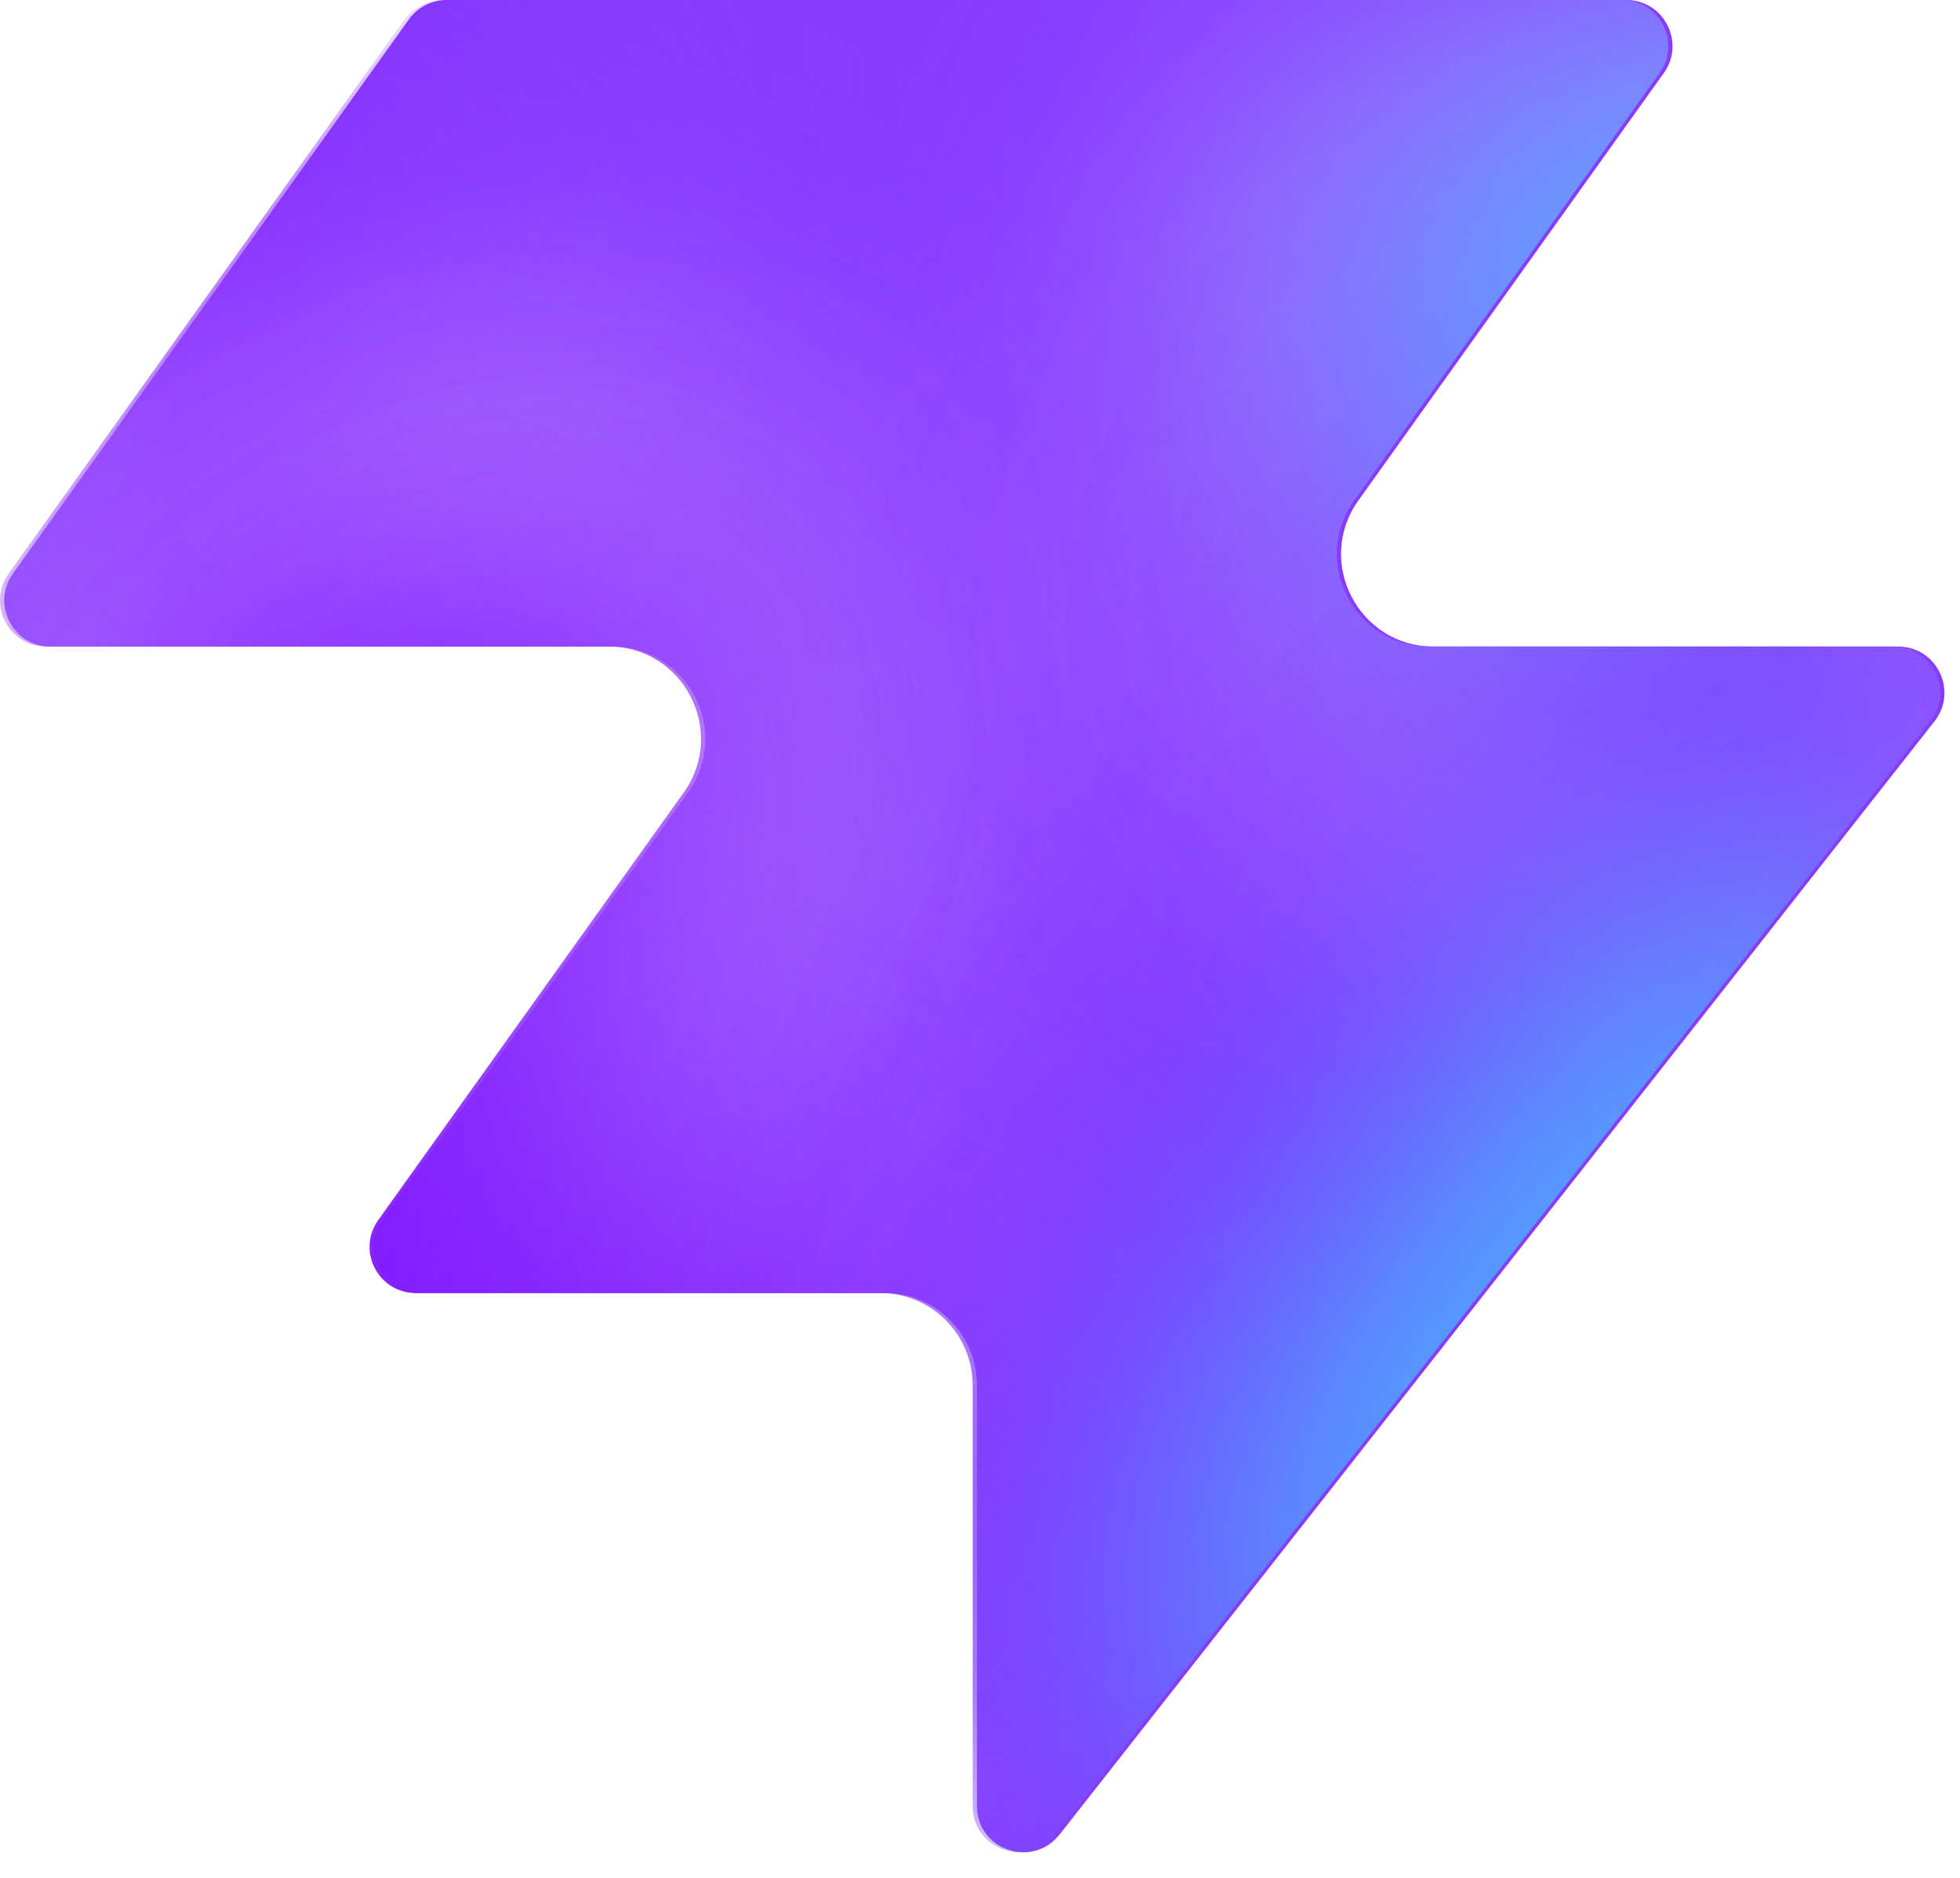
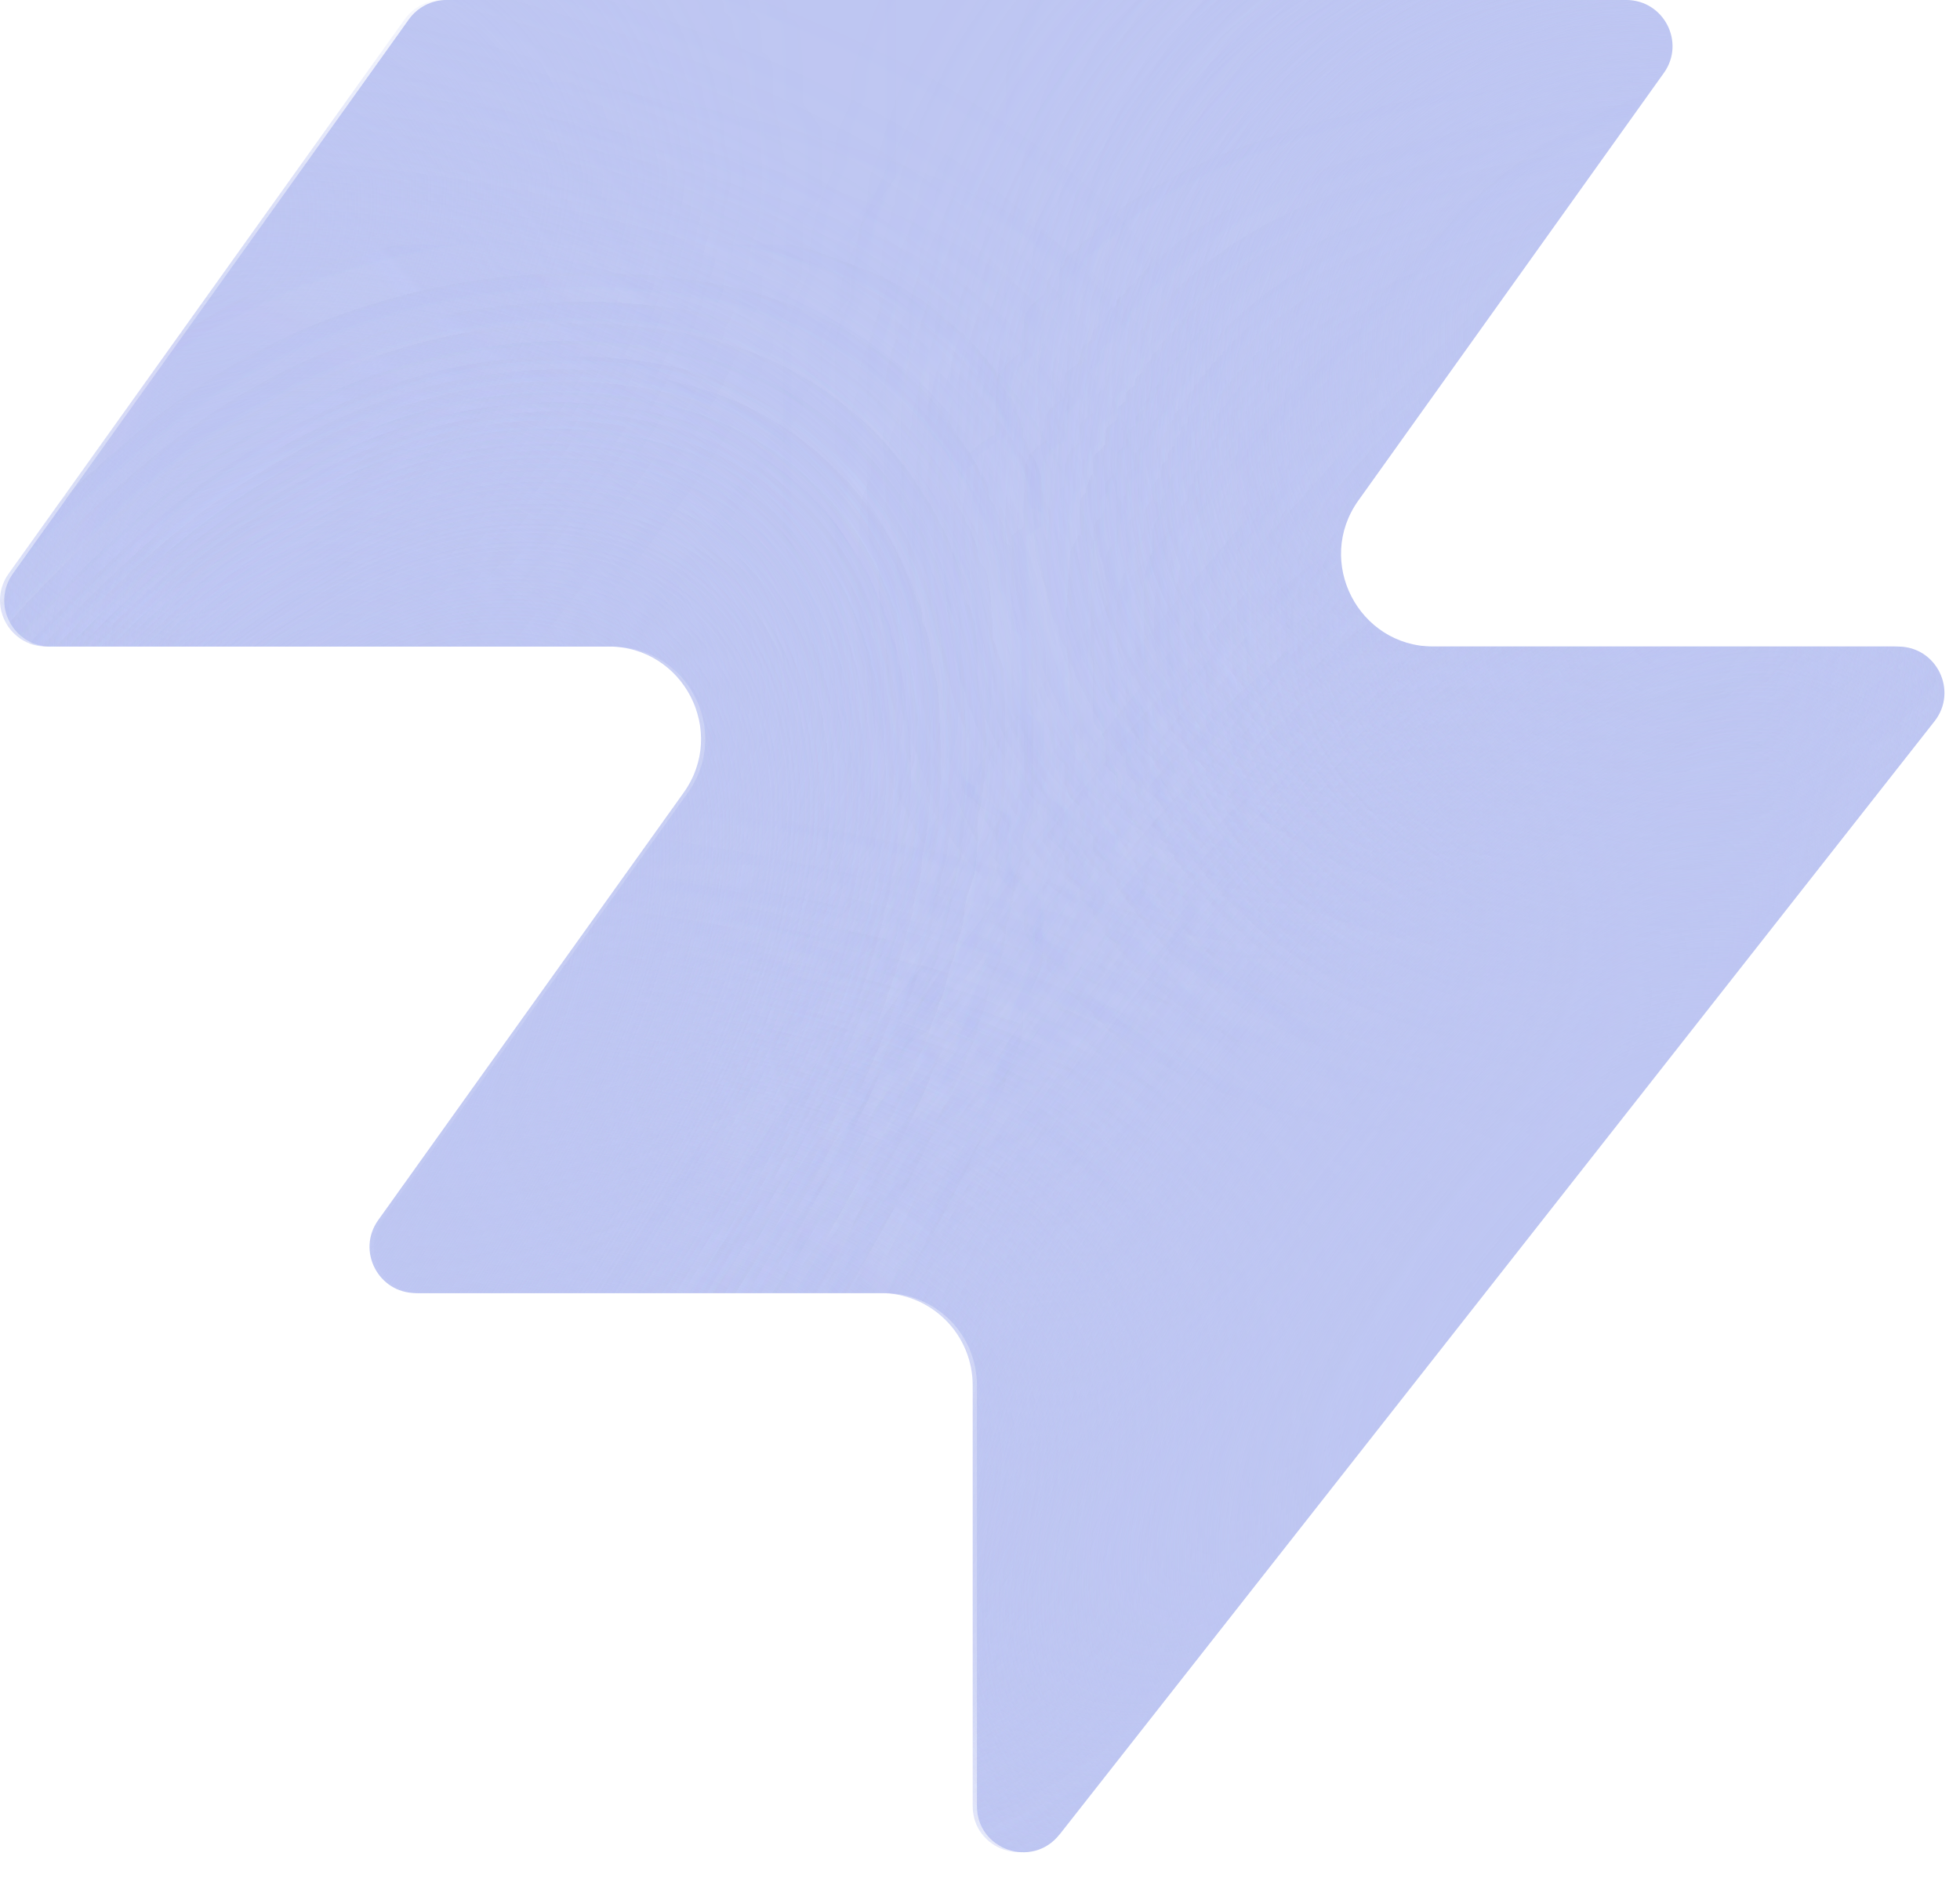
<svg xmlns="http://www.w3.org/2000/svg" width="48" height="46" fill="none" viewBox="0 0 48 46">
-   <path fill="#863bff" d="M25.946 44.938c-.664.845-2.021.375-2.021-.698V33.937a2.26 2.26 0 0 0-2.262-2.262H10.287c-.92 0-1.456-1.04-.92-1.788l7.48-10.471c1.07-1.497 0-3.578-1.842-3.578H1.237c-.92 0-1.456-1.04-.92-1.788L10.013.474c.214-.297.556-.474.92-.474h28.894c.92 0 1.456 1.04.92 1.788l-7.48 10.471c-1.07 1.498 0 3.579 1.842 3.579h11.377c.943 0 1.473 1.088.89 1.83L25.947 44.94z" style="fill:#863bff;fill:color(display-p3 .525 .23 1);fill-opacity:1" />
+   <path fill="#bec6f2" d="M25.946 44.938c-.664.845-2.021.375-2.021-.698V33.937a2.26 2.26 0 0 0-2.262-2.262H10.287c-.92 0-1.456-1.04-.92-1.788l7.48-10.471c1.07-1.497 0-3.578-1.842-3.578H1.237c-.92 0-1.456-1.04-.92-1.788L10.013.474c.214-.297.556-.474.92-.474h28.894c.92 0 1.456 1.04.92 1.788l-7.48 10.471c-1.07 1.498 0 3.579 1.842 3.579h11.377c.943 0 1.473 1.088.89 1.83L25.947 44.94z" style="fill:#bec6f2;fill:color(display-p3 .745 .776 .949);fill-opacity:1" />
  <mask id="a" width="48" height="46" x="0" y="0" maskUnits="userSpaceOnUse" style="mask-type:alpha">
    <path fill="#000" d="M25.842 44.938c-.664.844-2.021.375-2.021-.698V33.937a2.26 2.26 0 0 0-2.262-2.262H10.183c-.92 0-1.456-1.04-.92-1.788l7.48-10.471c1.07-1.498 0-3.579-1.842-3.579H1.133c-.92 0-1.456-1.04-.92-1.787L9.91.473c.214-.297.556-.474.92-.474h28.894c.92 0 1.456 1.04.92 1.788l-7.48 10.471c-1.07 1.498 0 3.578 1.842 3.578h11.377c.943 0 1.473 1.088.89 1.832L25.843 44.94z" style="fill:#000;fill-opacity:1" />
  </mask>
  <g mask="url(#a)">
    <g filter="url(#b)">
-       <ellipse cx="5.508" cy="14.704" fill="#ede6ff" rx="5.508" ry="14.704" style="fill:#ede6ff;fill:color(display-p3 .927 .903 1);fill-opacity:1" transform="matrix(.00324 1 1 -.00324 -4.47 31.516)" />
+       <ellipse cx="5.508" cy="14.704" fill="#bec6f2" rx="5.508" ry="14.704" style="fill:#bec6f2;fill:color(display-p3 .745 .776 .949);fill-opacity:1" transform="matrix(.00324 1 1 -.00324 -4.47 31.516)" />
    </g>
    <g filter="url(#c)">
-       <ellipse cx="10.399" cy="29.851" fill="#ede6ff" rx="10.399" ry="29.851" style="fill:#ede6ff;fill:color(display-p3 .927 .903 1);fill-opacity:1" transform="matrix(.00324 1 1 -.00324 -39.328 7.883)" />
+       <ellipse cx="10.399" cy="29.851" fill="#bec6f2" rx="10.399" ry="29.851" style="fill:#bec6f2;fill:color(display-p3 .745 .776 .949);fill-opacity:1" transform="matrix(.00324 1 1 -.00324 -39.328 7.883)" />
    </g>
    <g filter="url(#d)">
-       <ellipse cx="5.508" cy="30.487" fill="#7e14ff" rx="5.508" ry="30.487" style="fill:#7e14ff;fill:color(display-p3 .492 .077 1);fill-opacity:1" transform="rotate(89.814 -25.913 -14.639)scale(1 -1)" />
+       <ellipse cx="5.508" cy="30.487" fill="#bec6f2" rx="5.508" ry="30.487" style="fill:#bec6f2;fill:color(display-p3 .745 .776 .949);fill-opacity:1" transform="rotate(89.814 -25.913 -14.639)scale(1 -1)" />
    </g>
    <g filter="url(#e)">
-       <ellipse cx="5.508" cy="30.599" fill="#7e14ff" rx="5.508" ry="30.599" style="fill:#7e14ff;fill:color(display-p3 .492 .077 1);fill-opacity:1" transform="rotate(89.814 -32.644 -3.334)scale(1 -1)" />
+       <ellipse cx="5.508" cy="30.599" fill="#bec6f2" rx="5.508" ry="30.599" style="fill:#bec6f2;fill:color(display-p3 .745 .776 .949);fill-opacity:1" transform="rotate(89.814 -32.644 -3.334)scale(1 -1)" />
    </g>
    <g filter="url(#f)">
-       <ellipse cx="5.508" cy="30.599" fill="#7e14ff" rx="5.508" ry="30.599" style="fill:#7e14ff;fill:color(display-p3 .492 .077 1);fill-opacity:1" transform="matrix(.00324 1 1 -.00324 -34.34 30.47)" />
+       <ellipse cx="5.508" cy="30.599" fill="#bec6f2" rx="5.508" ry="30.599" style="fill:#bec6f2;fill:color(display-p3 .745 .776 .949);fill-opacity:1" transform="matrix(.00324 1 1 -.00324 -34.34 30.47)" />
    </g>
    <g filter="url(#g)">
-       <ellipse cx="14.072" cy="22.078" fill="#ede6ff" rx="14.072" ry="22.078" style="fill:#ede6ff;fill:color(display-p3 .927 .903 1);fill-opacity:1" transform="rotate(93.35 24.506 48.493)scale(-1 1)" />
+       <ellipse cx="14.072" cy="22.078" fill="#bec6f2" rx="14.072" ry="22.078" style="fill:#bec6f2;fill:color(display-p3 .745 .776 .949);fill-opacity:1" transform="rotate(93.35 24.506 48.493)scale(-1 1)" />
    </g>
    <g filter="url(#h)">
-       <ellipse cx="3.47" cy="21.501" fill="#7e14ff" rx="3.47" ry="21.501" style="fill:#7e14ff;fill:color(display-p3 .492 .077 1);fill-opacity:1" transform="rotate(89.009 28.708 47.59)scale(-1 1)" />
+       <ellipse cx="3.47" cy="21.501" fill="#bec6f2" rx="3.47" ry="21.501" style="fill:#bec6f2;fill:color(display-p3 .745 .776 .949);fill-opacity:1" transform="rotate(89.009 28.708 47.59)scale(-1 1)" />
    </g>
    <g filter="url(#i)">
-       <ellipse cx="3.47" cy="21.501" fill="#7e14ff" rx="3.47" ry="21.501" style="fill:#7e14ff;fill:color(display-p3 .492 .077 1);fill-opacity:1" transform="rotate(89.009 28.708 47.59)scale(-1 1)" />
+       <ellipse cx="3.47" cy="21.501" fill="#bec6f2" rx="3.47" ry="21.501" style="fill:#bec6f2;fill:color(display-p3 .745 .776 .949);fill-opacity:1" transform="rotate(89.009 28.708 47.59)scale(-1 1)" />
    </g>
    <g filter="url(#j)">
-       <ellipse cx=".387" cy="8.972" fill="#7e14ff" rx="4.407" ry="29.108" style="fill:#7e14ff;fill:color(display-p3 .492 .077 1);fill-opacity:1" transform="rotate(39.51 .387 8.972)" />
+       <ellipse cx=".387" cy="8.972" fill="#bec6f2" rx="4.407" ry="29.108" style="fill:#bec6f2;fill:color(display-p3 .745 .776 .949);fill-opacity:1" transform="rotate(39.51 .387 8.972)" />
    </g>
    <g filter="url(#k)">
-       <ellipse cx="47.523" cy="-6.092" fill="#7e14ff" rx="4.407" ry="29.108" style="fill:#7e14ff;fill:color(display-p3 .492 .077 1);fill-opacity:1" transform="rotate(37.892 47.523 -6.092)" />
+       <ellipse cx="47.523" cy="-6.092" fill="#bec6f2" rx="4.407" ry="29.108" style="fill:#bec6f2;fill:color(display-p3 .745 .776 .949);fill-opacity:1" transform="rotate(37.892 47.523 -6.092)" />
    </g>
    <g filter="url(#l)">
-       <ellipse cx="41.412" cy="6.333" fill="#47bfff" rx="5.971" ry="9.665" style="fill:#47bfff;fill:color(display-p3 .28 .748 1);fill-opacity:1" transform="rotate(37.892 41.412 6.333)" />
+       <ellipse cx="41.412" cy="6.333" fill="#bec6f2" rx="5.971" ry="9.665" style="fill:#bec6f2;fill:color(display-p3 .745 .776 .949);fill-opacity:1" transform="rotate(37.892 41.412 6.333)" />
    </g>
    <g filter="url(#m)">
-       <ellipse cx="-1.879" cy="38.332" fill="#7e14ff" rx="4.407" ry="29.108" style="fill:#7e14ff;fill:color(display-p3 .492 .077 1);fill-opacity:1" transform="rotate(37.892 -1.88 38.332)" />
+       <ellipse cx="-1.879" cy="38.332" fill="#bec6f2" rx="4.407" ry="29.108" style="fill:#bec6f2;fill:color(display-p3 .745 .776 .949);fill-opacity:1" transform="rotate(37.892 -1.88 38.332)" />
    </g>
    <g filter="url(#n)">
-       <ellipse cx="-1.879" cy="38.332" fill="#7e14ff" rx="4.407" ry="29.108" style="fill:#7e14ff;fill:color(display-p3 .492 .077 1);fill-opacity:1" transform="rotate(37.892 -1.88 38.332)" />
+       <ellipse cx="-1.879" cy="38.332" fill="#bec6f2" rx="4.407" ry="29.108" style="fill:#bec6f2;fill:color(display-p3 .745 .776 .949);fill-opacity:1" transform="rotate(37.892 -1.88 38.332)" />
    </g>
    <g filter="url(#o)">
-       <ellipse cx="35.651" cy="29.907" fill="#7e14ff" rx="4.407" ry="29.108" style="fill:#7e14ff;fill:color(display-p3 .492 .077 1);fill-opacity:1" transform="rotate(37.892 35.651 29.907)" />
+       <ellipse cx="35.651" cy="29.907" fill="#bec6f2" rx="4.407" ry="29.108" style="fill:#bec6f2;fill:color(display-p3 .745 .776 .949);fill-opacity:1" transform="rotate(37.892 35.651 29.907)" />
    </g>
    <g filter="url(#p)">
-       <ellipse cx="38.418" cy="32.4" fill="#47bfff" rx="5.971" ry="15.297" style="fill:#47bfff;fill:color(display-p3 .28 .748 1);fill-opacity:1" transform="rotate(37.892 38.418 32.4)" />
+       <ellipse cx="38.418" cy="32.4" fill="#bec6f2" rx="5.971" ry="15.297" style="fill:#bec6f2;fill:color(display-p3 .745 .776 .949);fill-opacity:1" transform="rotate(37.892 38.418 32.4)" />
    </g>
  </g>
  <defs>
    <filter id="b" width="60.045" height="41.654" x="-19.77" y="16.149" color-interpolation-filters="sRGB" filterUnits="userSpaceOnUse">
      <feFlood flood-opacity="0" result="BackgroundImageFix" />
      <feBlend in="SourceGraphic" in2="BackgroundImageFix" result="shape" />
      <feGaussianBlur result="effect1_foregroundBlur_2002_17158" stdDeviation="7.659" />
    </filter>
    <filter id="c" width="90.34" height="51.437" x="-54.613" y="-7.533" color-interpolation-filters="sRGB" filterUnits="userSpaceOnUse">
      <feFlood flood-opacity="0" result="BackgroundImageFix" />
      <feBlend in="SourceGraphic" in2="BackgroundImageFix" result="shape" />
      <feGaussianBlur result="effect1_foregroundBlur_2002_17158" stdDeviation="7.659" />
    </filter>
    <filter id="d" width="79.355" height="29.4" x="-49.64" y="2.03" color-interpolation-filters="sRGB" filterUnits="userSpaceOnUse">
      <feFlood flood-opacity="0" result="BackgroundImageFix" />
      <feBlend in="SourceGraphic" in2="BackgroundImageFix" result="shape" />
      <feGaussianBlur result="effect1_foregroundBlur_2002_17158" stdDeviation="4.596" />
    </filter>
    <filter id="e" width="79.579" height="29.4" x="-45.045" y="20.029" color-interpolation-filters="sRGB" filterUnits="userSpaceOnUse">
      <feFlood flood-opacity="0" result="BackgroundImageFix" />
      <feBlend in="SourceGraphic" in2="BackgroundImageFix" result="shape" />
      <feGaussianBlur result="effect1_foregroundBlur_2002_17158" stdDeviation="4.596" />
    </filter>
    <filter id="f" width="79.579" height="29.4" x="-43.513" y="21.178" color-interpolation-filters="sRGB" filterUnits="userSpaceOnUse">
      <feFlood flood-opacity="0" result="BackgroundImageFix" />
      <feBlend in="SourceGraphic" in2="BackgroundImageFix" result="shape" />
      <feGaussianBlur result="effect1_foregroundBlur_2002_17158" stdDeviation="4.596" />
    </filter>
    <filter id="g" width="74.749" height="58.852" x="15.756" y="-17.901" color-interpolation-filters="sRGB" filterUnits="userSpaceOnUse">
      <feFlood flood-opacity="0" result="BackgroundImageFix" />
      <feBlend in="SourceGraphic" in2="BackgroundImageFix" result="shape" />
      <feGaussianBlur result="effect1_foregroundBlur_2002_17158" stdDeviation="7.659" />
    </filter>
    <filter id="h" width="61.377" height="25.362" x="23.548" y="2.284" color-interpolation-filters="sRGB" filterUnits="userSpaceOnUse">
      <feFlood flood-opacity="0" result="BackgroundImageFix" />
      <feBlend in="SourceGraphic" in2="BackgroundImageFix" result="shape" />
      <feGaussianBlur result="effect1_foregroundBlur_2002_17158" stdDeviation="4.596" />
    </filter>
    <filter id="i" width="61.377" height="25.362" x="23.548" y="2.284" color-interpolation-filters="sRGB" filterUnits="userSpaceOnUse">
      <feFlood flood-opacity="0" result="BackgroundImageFix" />
      <feBlend in="SourceGraphic" in2="BackgroundImageFix" result="shape" />
      <feGaussianBlur result="effect1_foregroundBlur_2002_17158" stdDeviation="4.596" />
    </filter>
    <filter id="j" width="56.045" height="63.649" x="-27.636" y="-22.853" color-interpolation-filters="sRGB" filterUnits="userSpaceOnUse">
      <feFlood flood-opacity="0" result="BackgroundImageFix" />
      <feBlend in="SourceGraphic" in2="BackgroundImageFix" result="shape" />
      <feGaussianBlur result="effect1_foregroundBlur_2002_17158" stdDeviation="4.596" />
    </filter>
    <filter id="k" width="54.814" height="64.646" x="20.116" y="-38.415" color-interpolation-filters="sRGB" filterUnits="userSpaceOnUse">
      <feFlood flood-opacity="0" result="BackgroundImageFix" />
      <feBlend in="SourceGraphic" in2="BackgroundImageFix" result="shape" />
      <feGaussianBlur result="effect1_foregroundBlur_2002_17158" stdDeviation="4.596" />
    </filter>
    <filter id="l" width="33.541" height="35.313" x="24.641" y="-11.323" color-interpolation-filters="sRGB" filterUnits="userSpaceOnUse">
      <feFlood flood-opacity="0" result="BackgroundImageFix" />
      <feBlend in="SourceGraphic" in2="BackgroundImageFix" result="shape" />
      <feGaussianBlur result="effect1_foregroundBlur_2002_17158" stdDeviation="4.596" />
    </filter>
    <filter id="m" width="54.814" height="64.646" x="-29.286" y="6.009" color-interpolation-filters="sRGB" filterUnits="userSpaceOnUse">
      <feFlood flood-opacity="0" result="BackgroundImageFix" />
      <feBlend in="SourceGraphic" in2="BackgroundImageFix" result="shape" />
      <feGaussianBlur result="effect1_foregroundBlur_2002_17158" stdDeviation="4.596" />
    </filter>
    <filter id="n" width="54.814" height="64.646" x="-29.286" y="6.009" color-interpolation-filters="sRGB" filterUnits="userSpaceOnUse">
      <feFlood flood-opacity="0" result="BackgroundImageFix" />
      <feBlend in="SourceGraphic" in2="BackgroundImageFix" result="shape" />
      <feGaussianBlur result="effect1_foregroundBlur_2002_17158" stdDeviation="4.596" />
    </filter>
    <filter id="o" width="54.814" height="64.646" x="8.244" y="-2.416" color-interpolation-filters="sRGB" filterUnits="userSpaceOnUse">
      <feFlood flood-opacity="0" result="BackgroundImageFix" />
      <feBlend in="SourceGraphic" in2="BackgroundImageFix" result="shape" />
      <feGaussianBlur result="effect1_foregroundBlur_2002_17158" stdDeviation="4.596" />
    </filter>
    <filter id="p" width="39.409" height="43.623" x="18.713" y="10.588" color-interpolation-filters="sRGB" filterUnits="userSpaceOnUse">
      <feFlood flood-opacity="0" result="BackgroundImageFix" />
      <feBlend in="SourceGraphic" in2="BackgroundImageFix" result="shape" />
      <feGaussianBlur result="effect1_foregroundBlur_2002_17158" stdDeviation="4.596" />
    </filter>
  </defs>
</svg>
